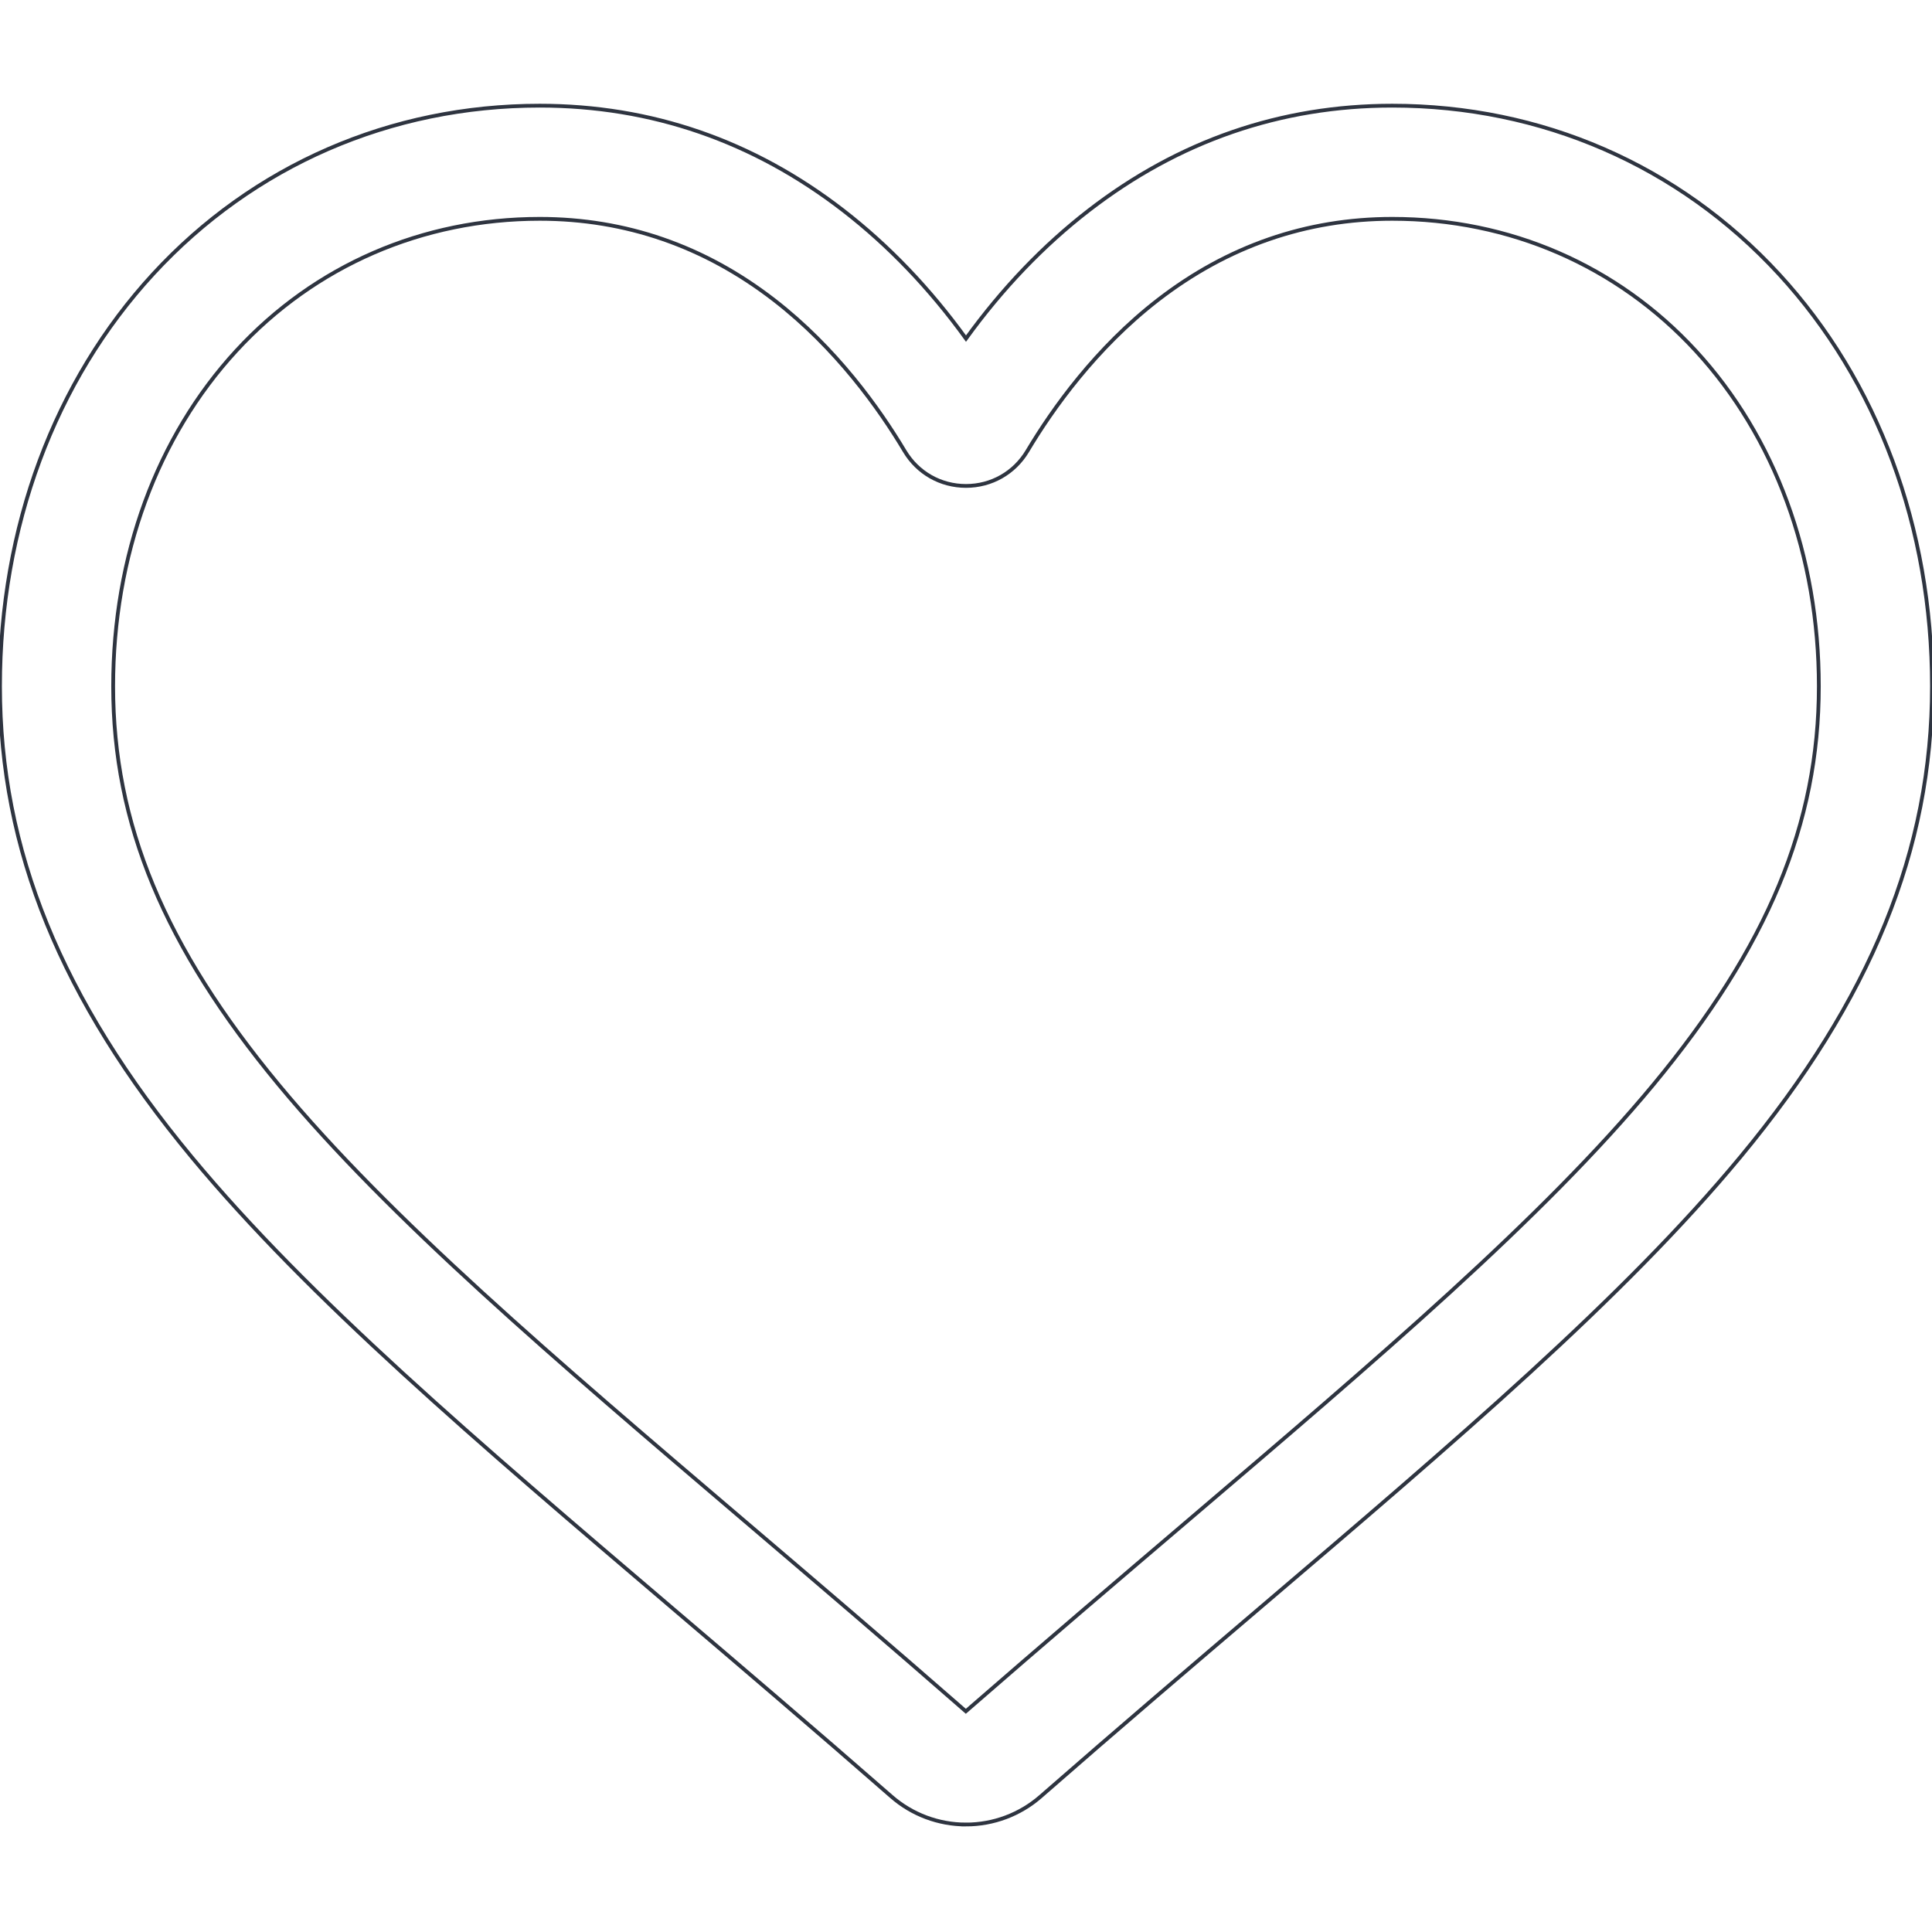
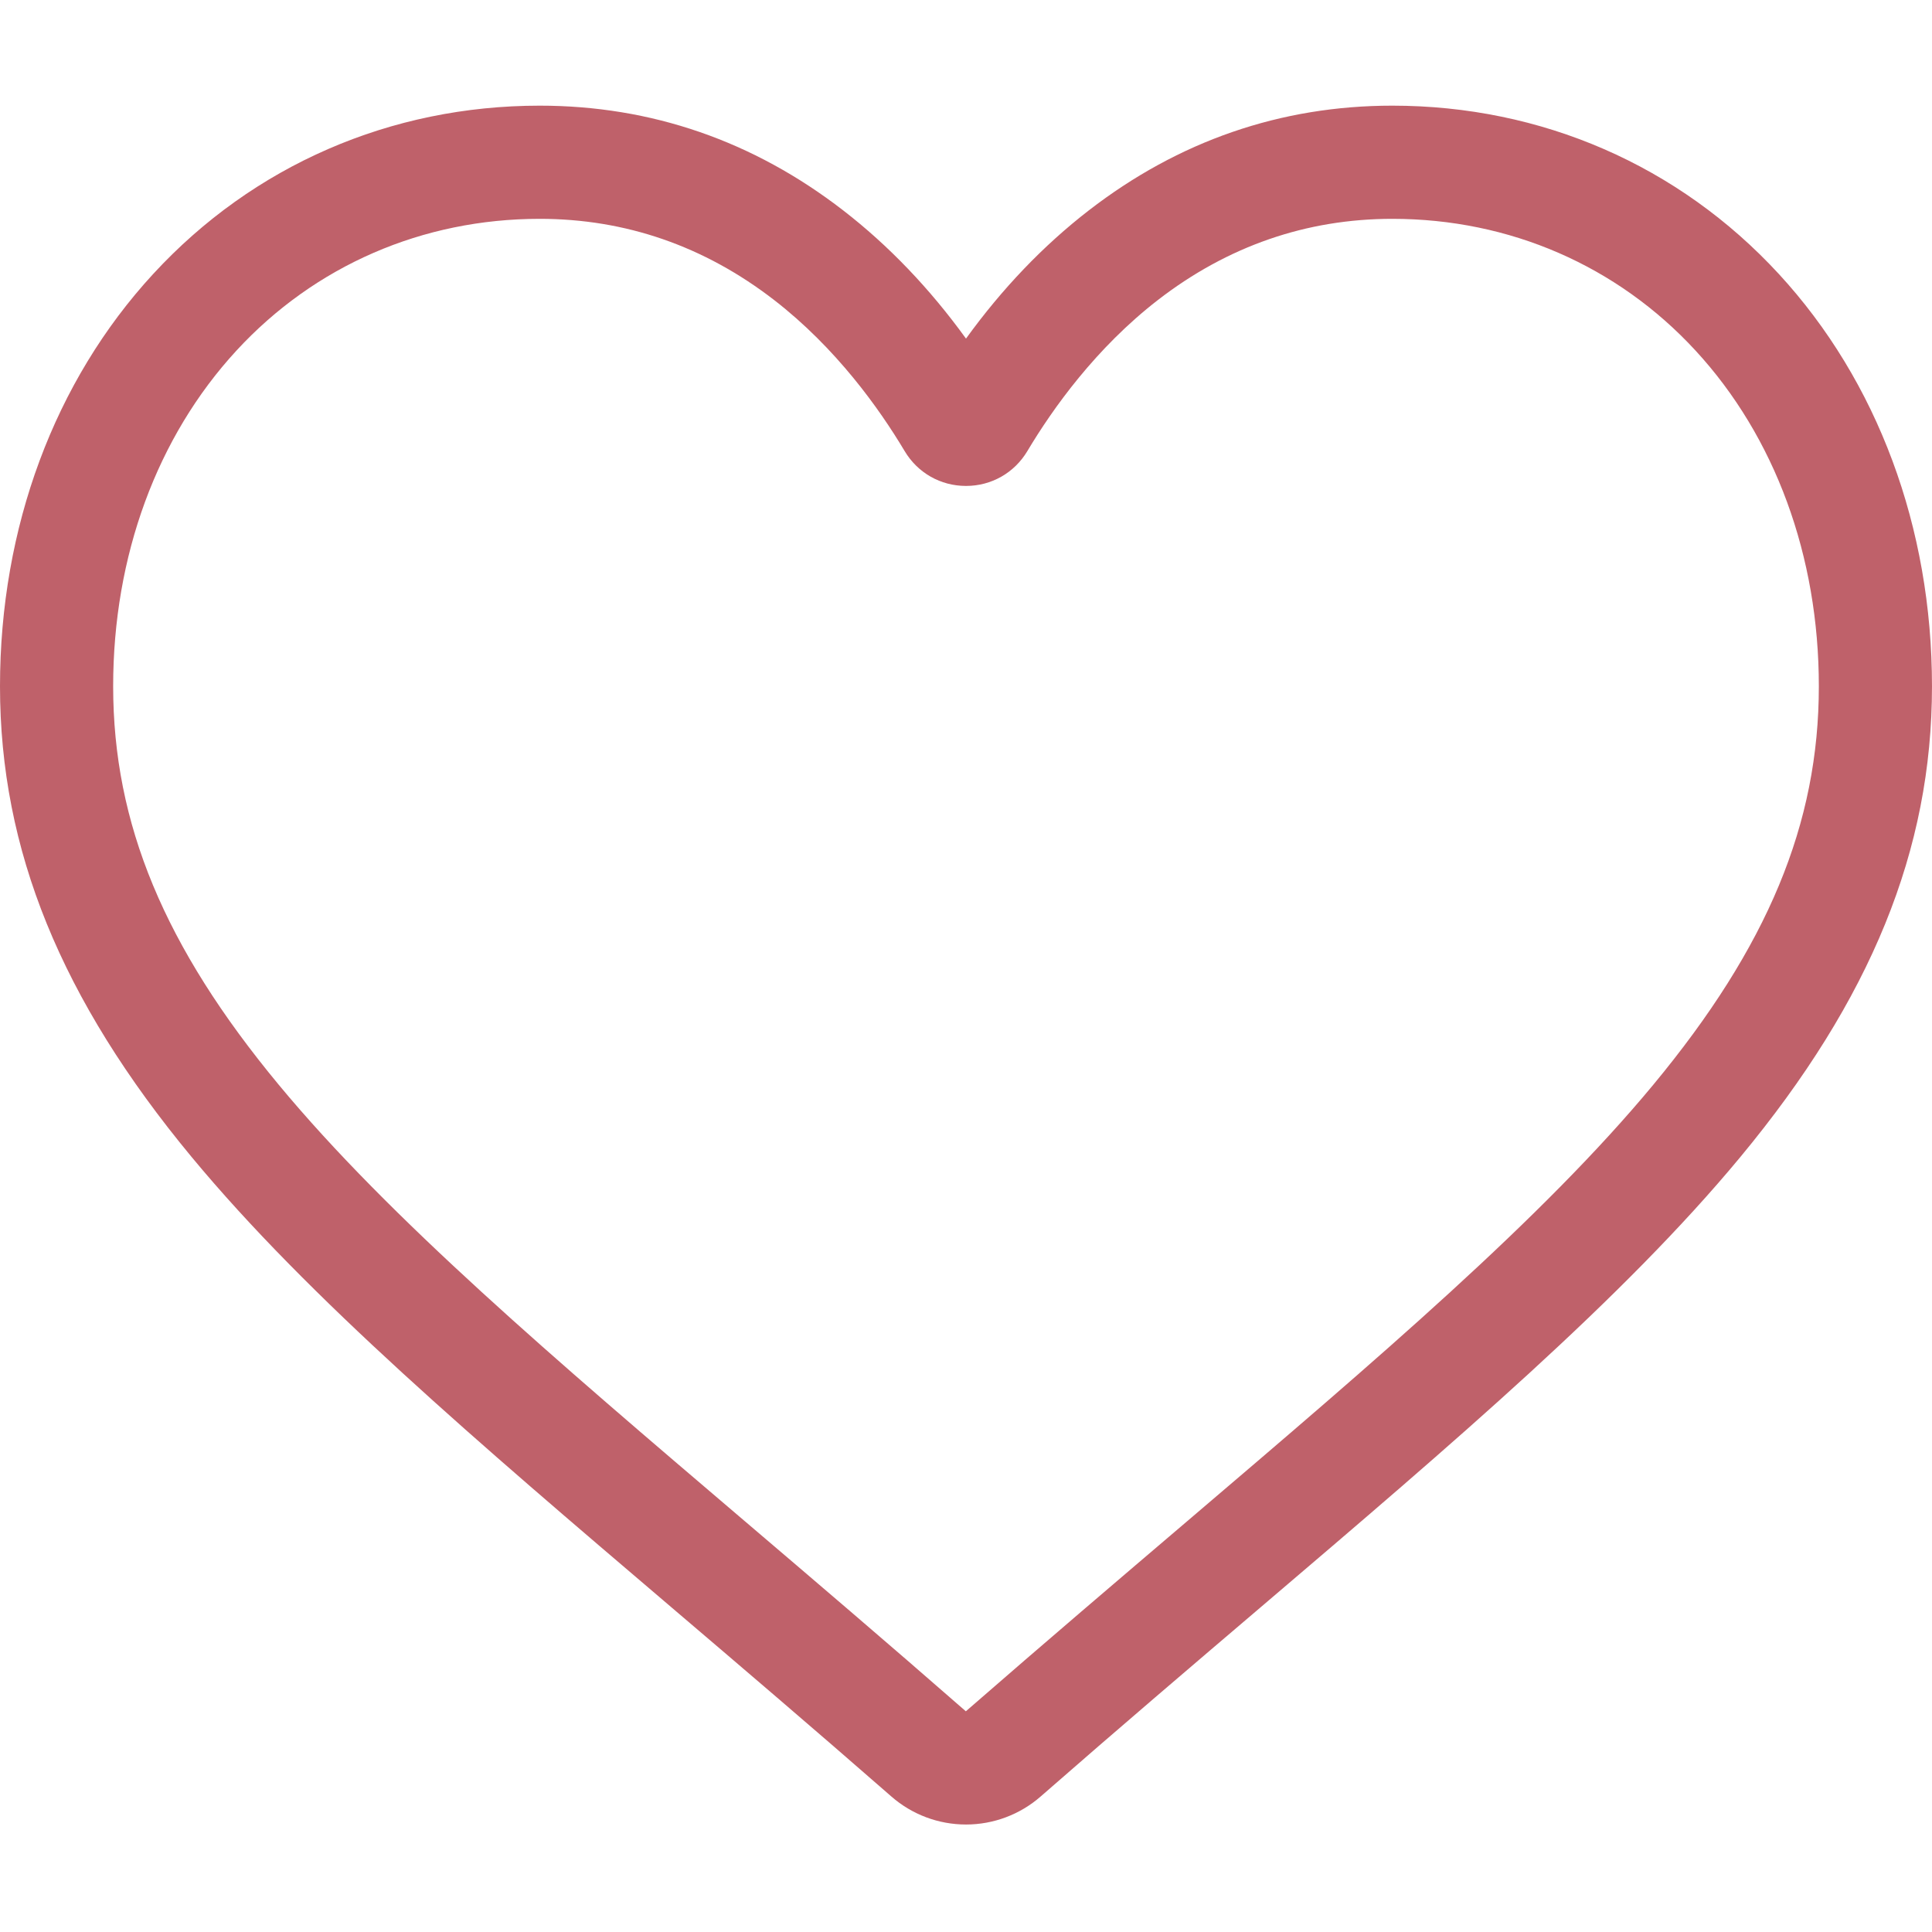
<svg xmlns="http://www.w3.org/2000/svg" viewBox="0 -28 512.001 512">
  <style type="text/css" media="screen">
    
      path {
        width: 15px;
        height: 15px;
-         fill: none;
-         stroke: #2E3440;
+         fill: #BF616A;
+         &lt;!-- stroke: #2E3440; --&gt;
        transition: .3s;
      }
      path:hover {
        fill: #BF616A;
        stroke: none;
      }
    
  </style>
  <path d="m256 455.516c-7.289 0-14.316-2.641-19.793-7.438-20.684-18.086-40.625-35.082-58.219-50.074l-.09-.078c-51.582-43.957-96.125-81.918-127.117-119.312-34.645-41.805-50.781-81.441-50.781-124.742 0-42.07 14.426-80.883 40.617-109.293 26.504-28.746 62.871-44.578 102.414-44.578 29.555 0 56.621 9.344 80.445 27.77 12.023 9.301 22.922 20.684 32.523 33.961 9.605-13.277 20.5-24.66 32.527-33.961 23.824-18.426 50.891-27.77 80.445-27.77 39.539 0 75.91 15.832 102.414 44.578 26.191 28.41 40.613 67.223 40.613 109.293 0 43.301-16.133 82.938-50.777 124.738-30.992 37.398-75.531 75.355-127.105 119.309-17.625 15.016-37.598 32.039-58.328 50.168-5.473 4.789-12.504 7.43-19.789 7.43zm-112.969-425.523c-31.066 0-59.605 12.398-80.367 34.914-21.07 22.855-32.676 54.449-32.676 88.965 0 36.418 13.535 68.988 43.883 105.605 29.332 35.395 72.961 72.574 123.477 115.625l.094.078c17.66 15.051 37.68 32.113 58.516 50.332 20.961-18.254 41.012-35.344 58.707-50.418 50.512-43.051 94.137-80.223 123.469-115.617 30.344-36.617 43.879-69.188 43.879-105.605 0-34.516-11.605-66.109-32.676-88.965-20.758-22.516-49.301-34.914-80.363-34.914-22.758 0-43.652 7.234-62.102 21.5-16.441 12.719-27.895 28.797-34.609 40.047-3.453 5.785-9.531 9.238-16.262 9.238s-12.809-3.453-16.262-9.238c-6.711-11.25-18.164-27.328-34.609-40.047-18.449-14.266-39.344-21.5-62.098-21.5zm0 0" />
</svg>
